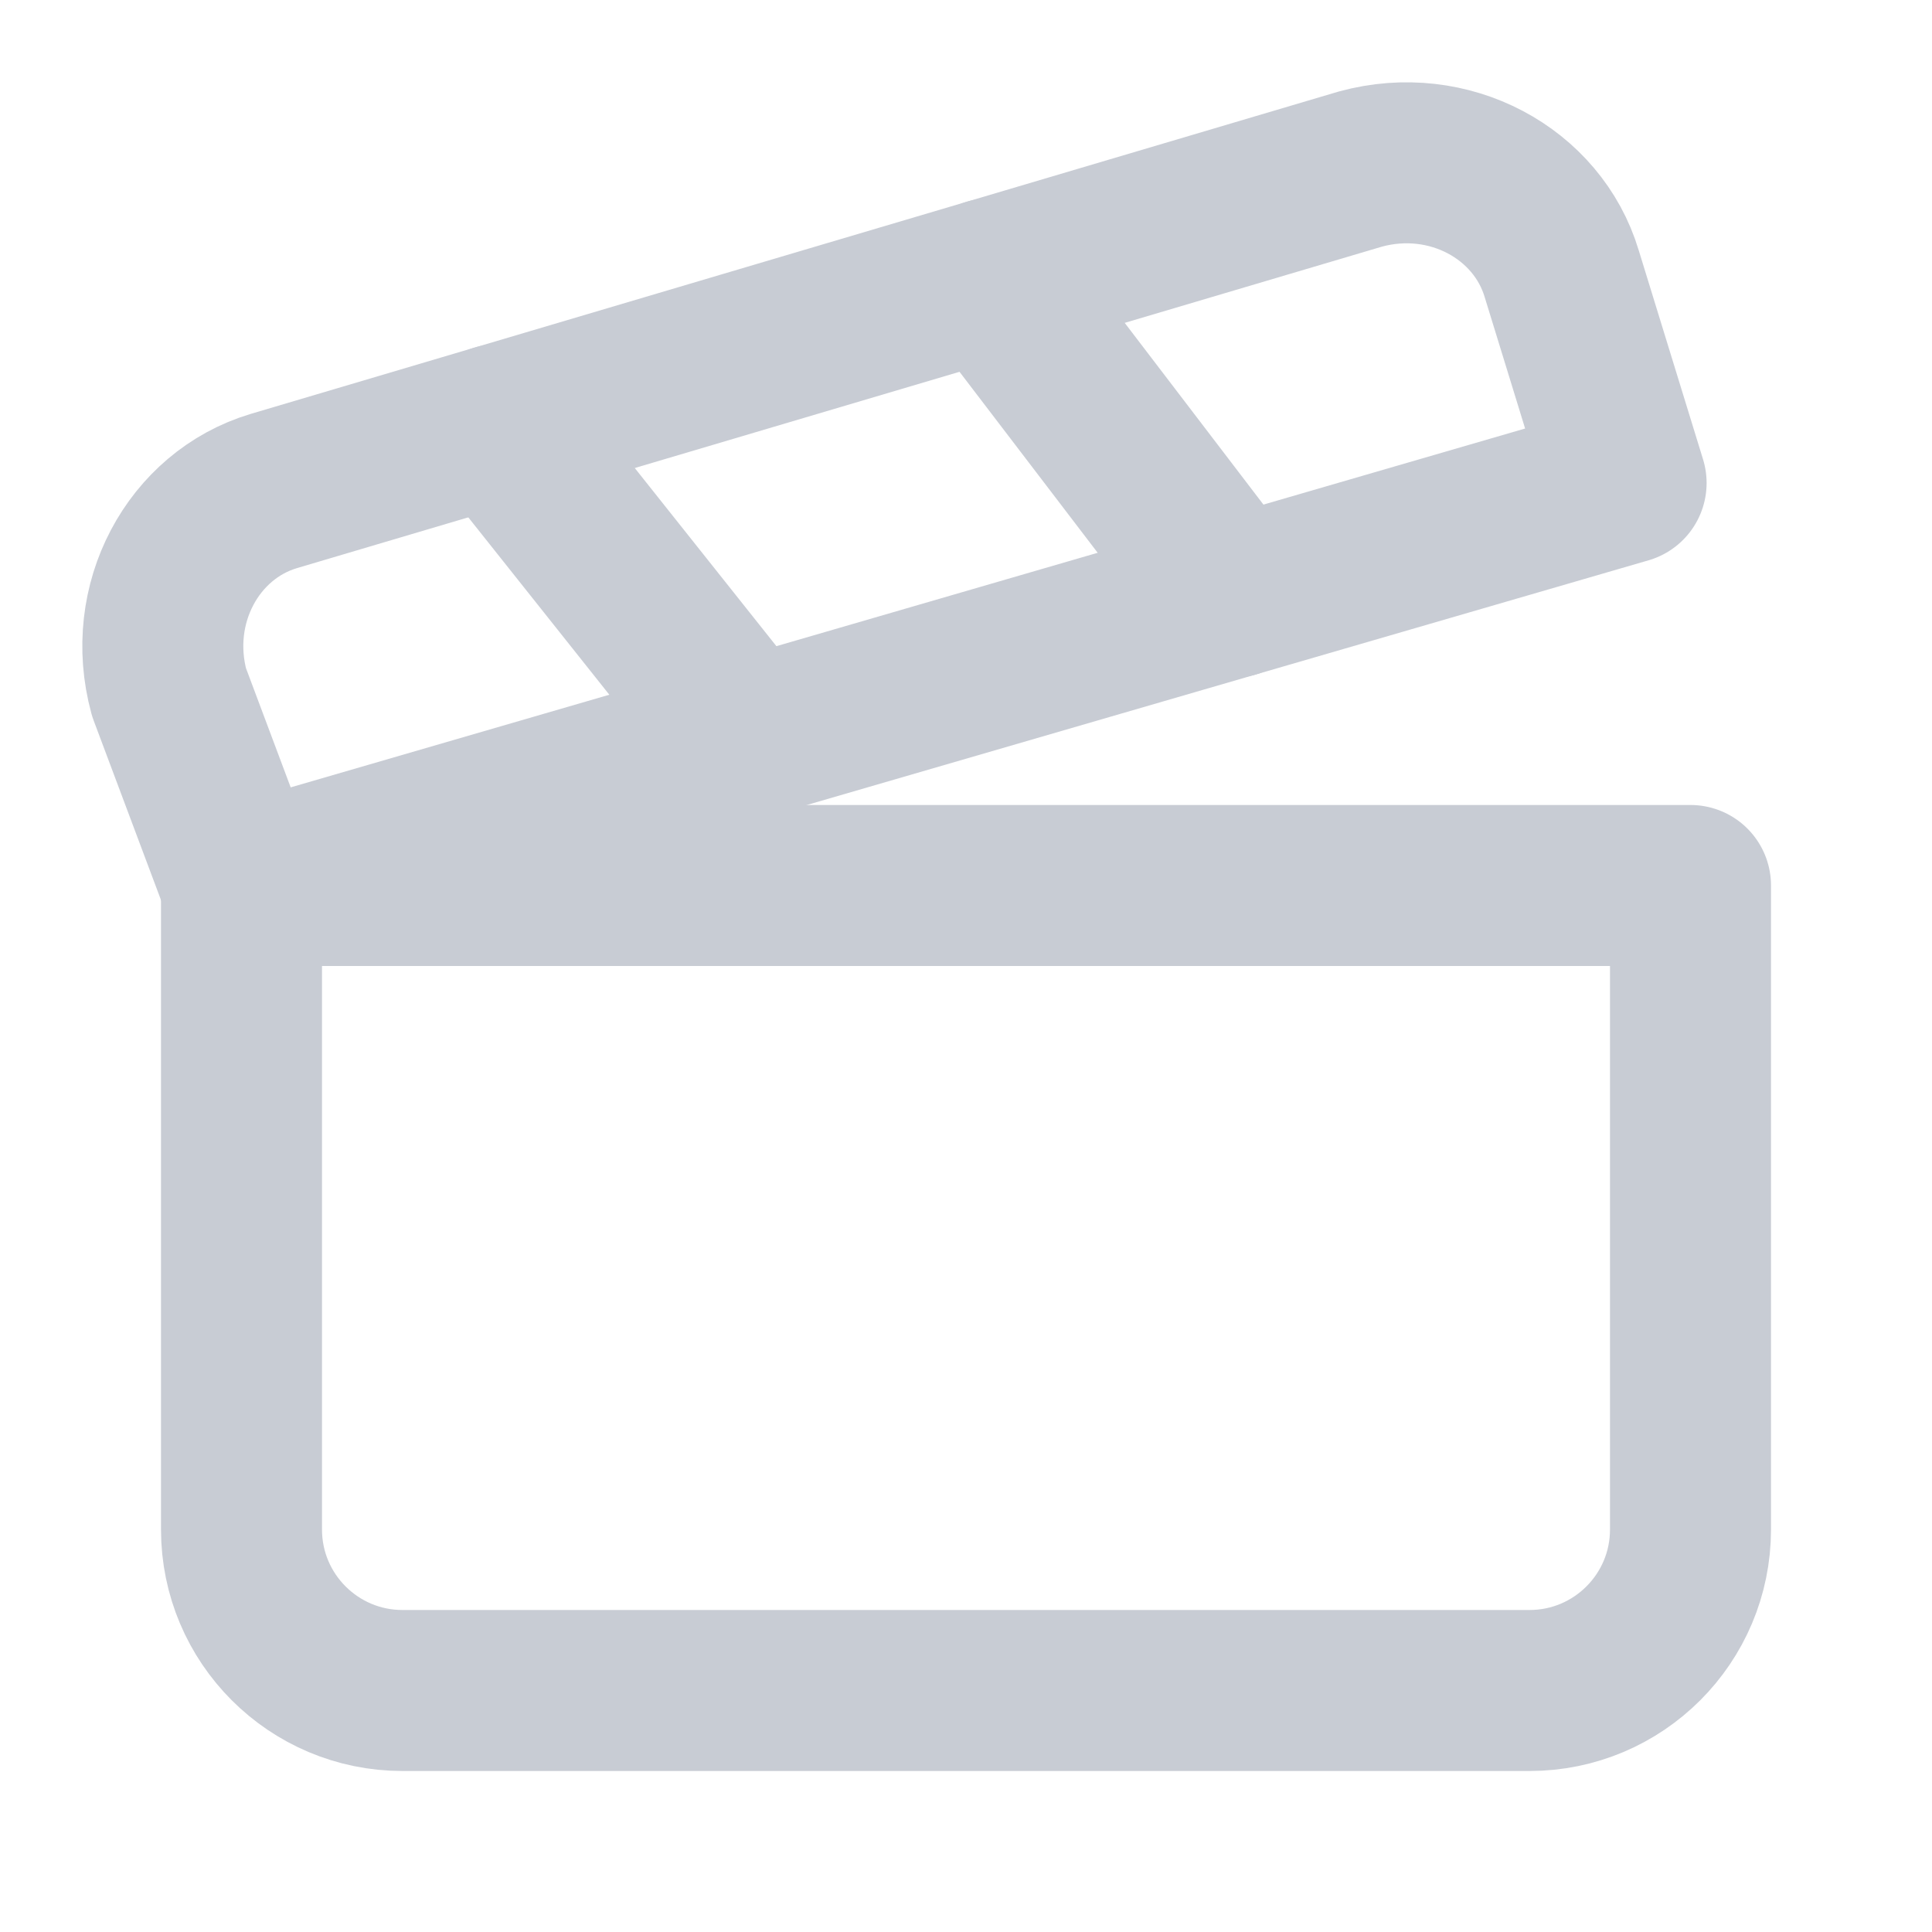
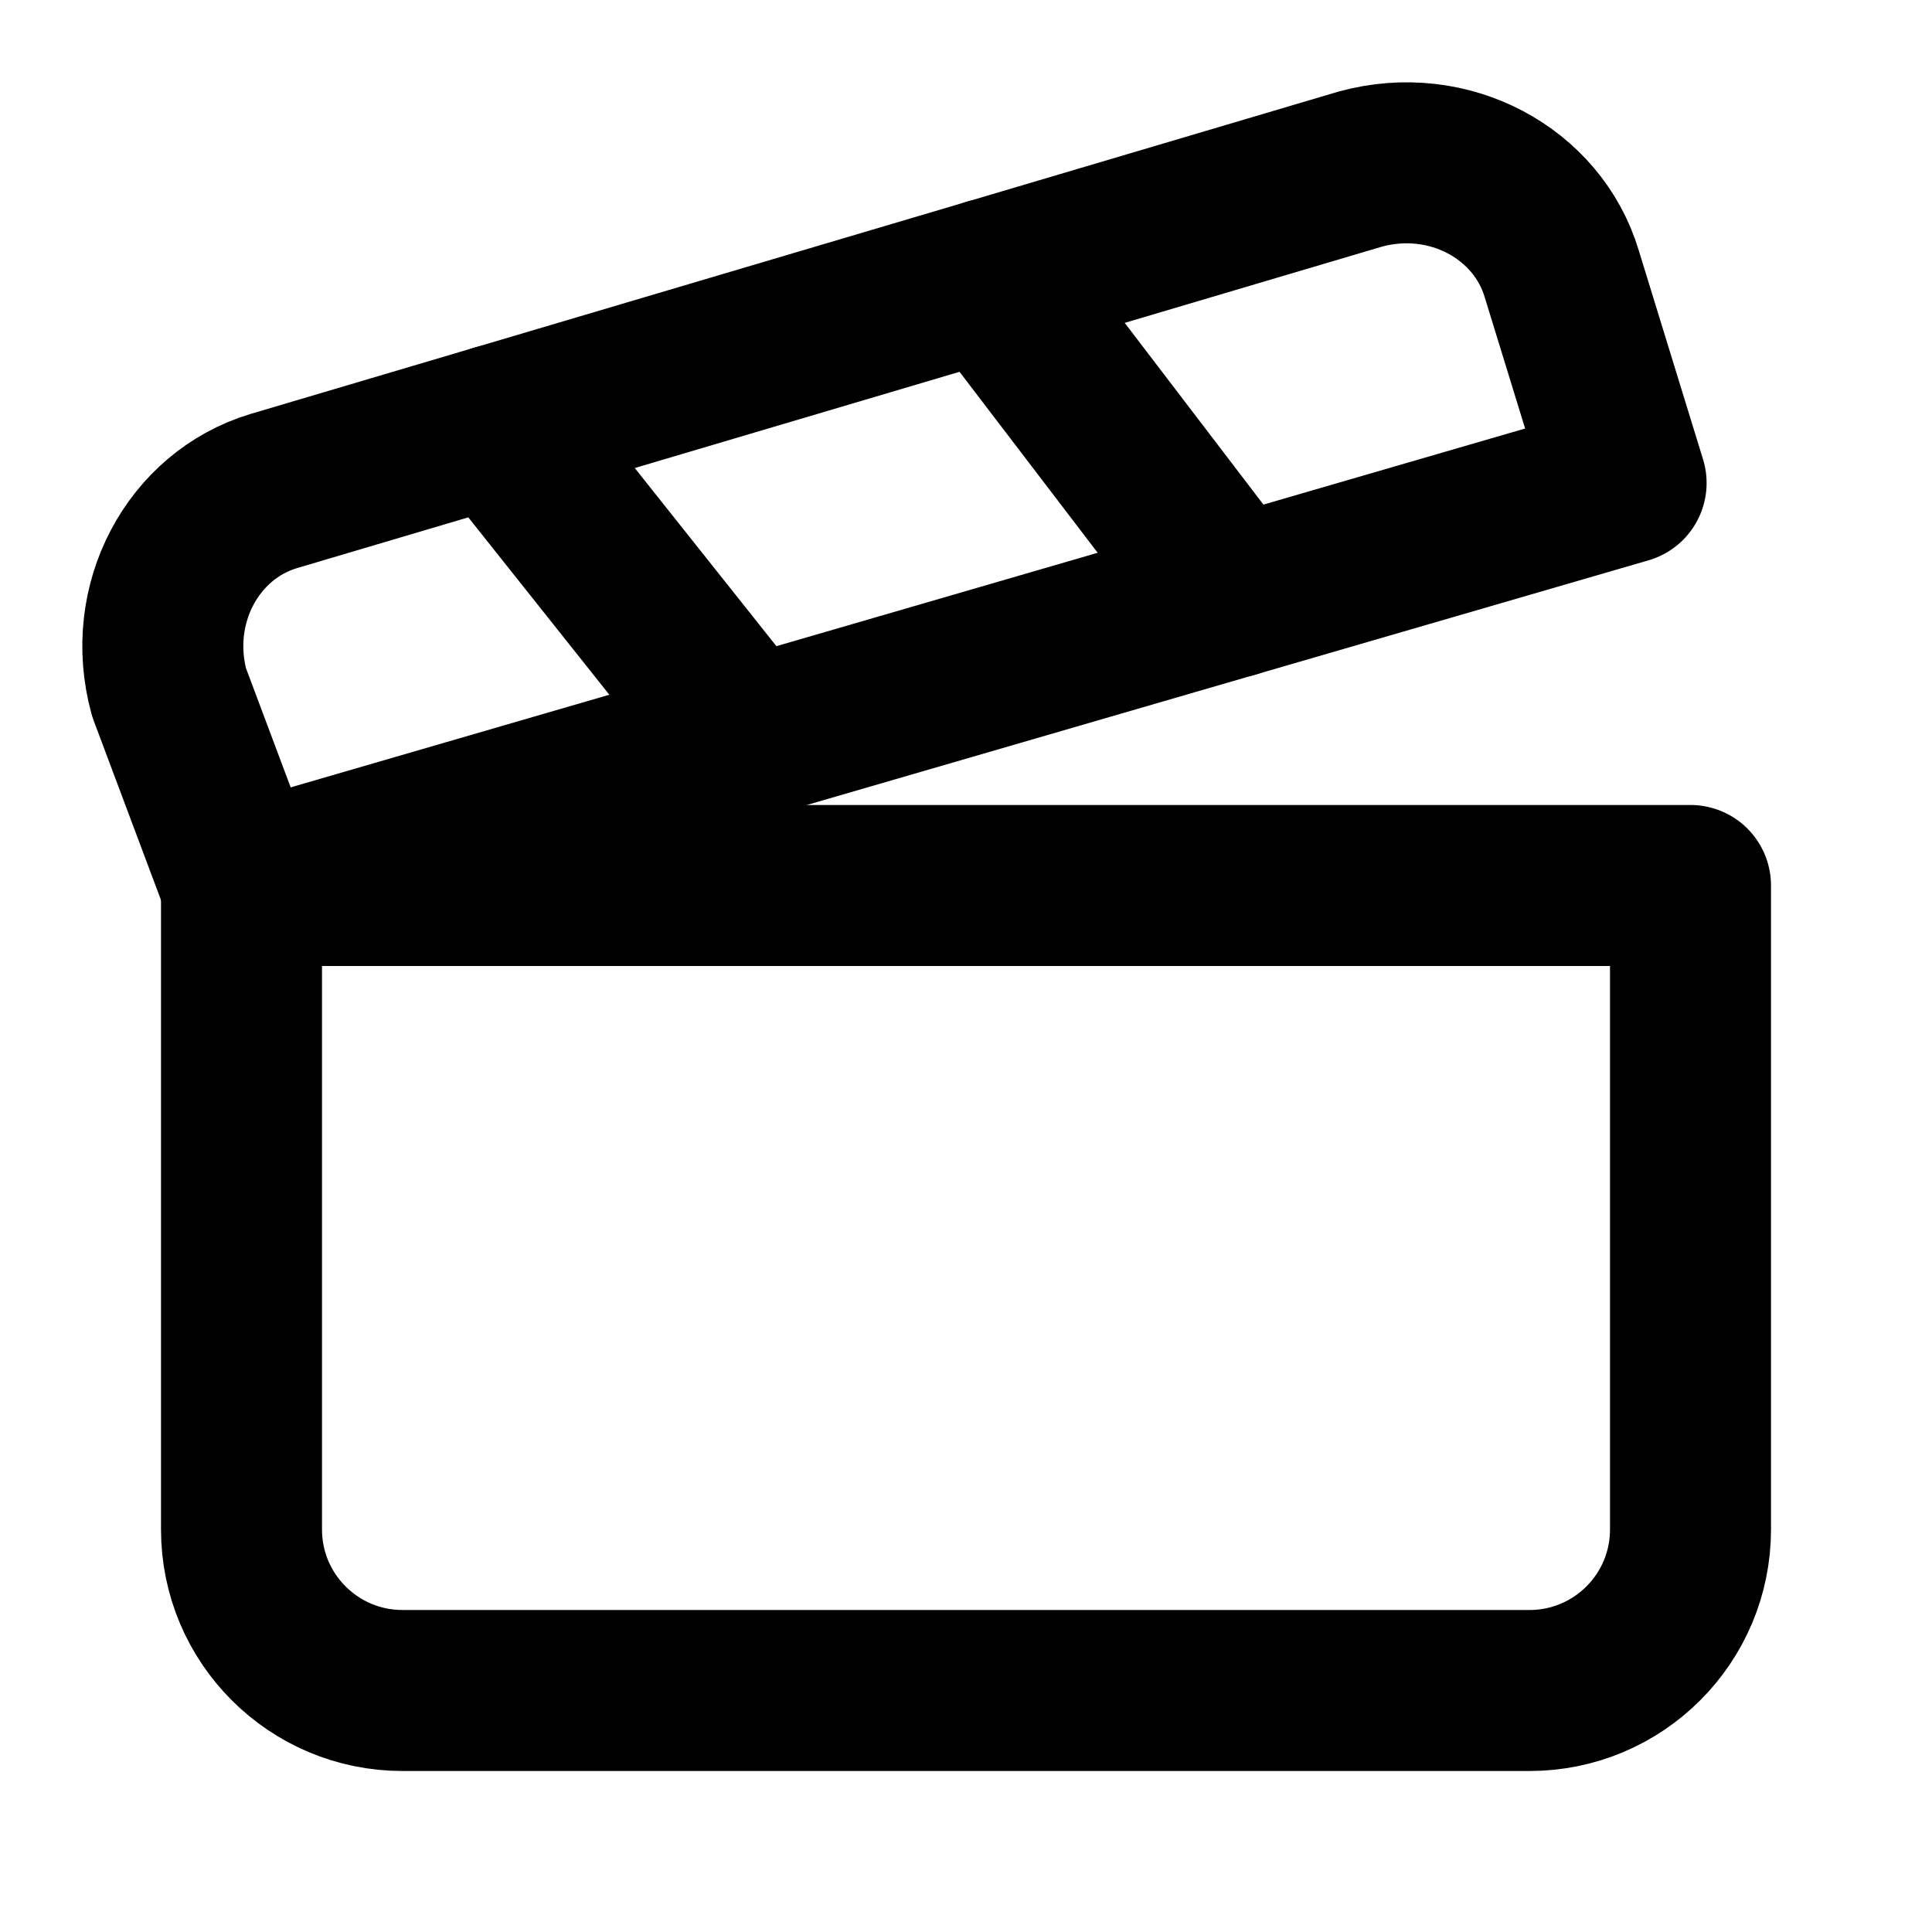
- <svg xmlns="http://www.w3.org/2000/svg" class="lucide lucide-clapperboard" width="24" height="24" viewBox="0 0 24 24" fill="none" stroke="#c8ccd4" stroke-width="2" stroke-linecap="round" stroke-linejoin="round">
+ <svg xmlns="http://www.w3.org/2000/svg" class="lucide lucide-clapperboard" width="24" height="24" viewBox="0 0 24 24" fill="none" stroke="currentColor" stroke-width="2" stroke-linecap="round" stroke-linejoin="round">
  <path d="m12.296 3.464 3.02 3.956" />
  <path d="M20.2 6 3 11l-.9-2.4c-.3-1.1.3-2.2 1.3-2.5l13.5-4c1.1-.3 2.2.3 2.5 1.3z" />
  <path d="M3 11h18v8a2 2 0 0 1-2 2H5a2 2 0 0 1-2-2z" />
  <path d="m6.18 5.276 3.1 3.899" />
</svg>
